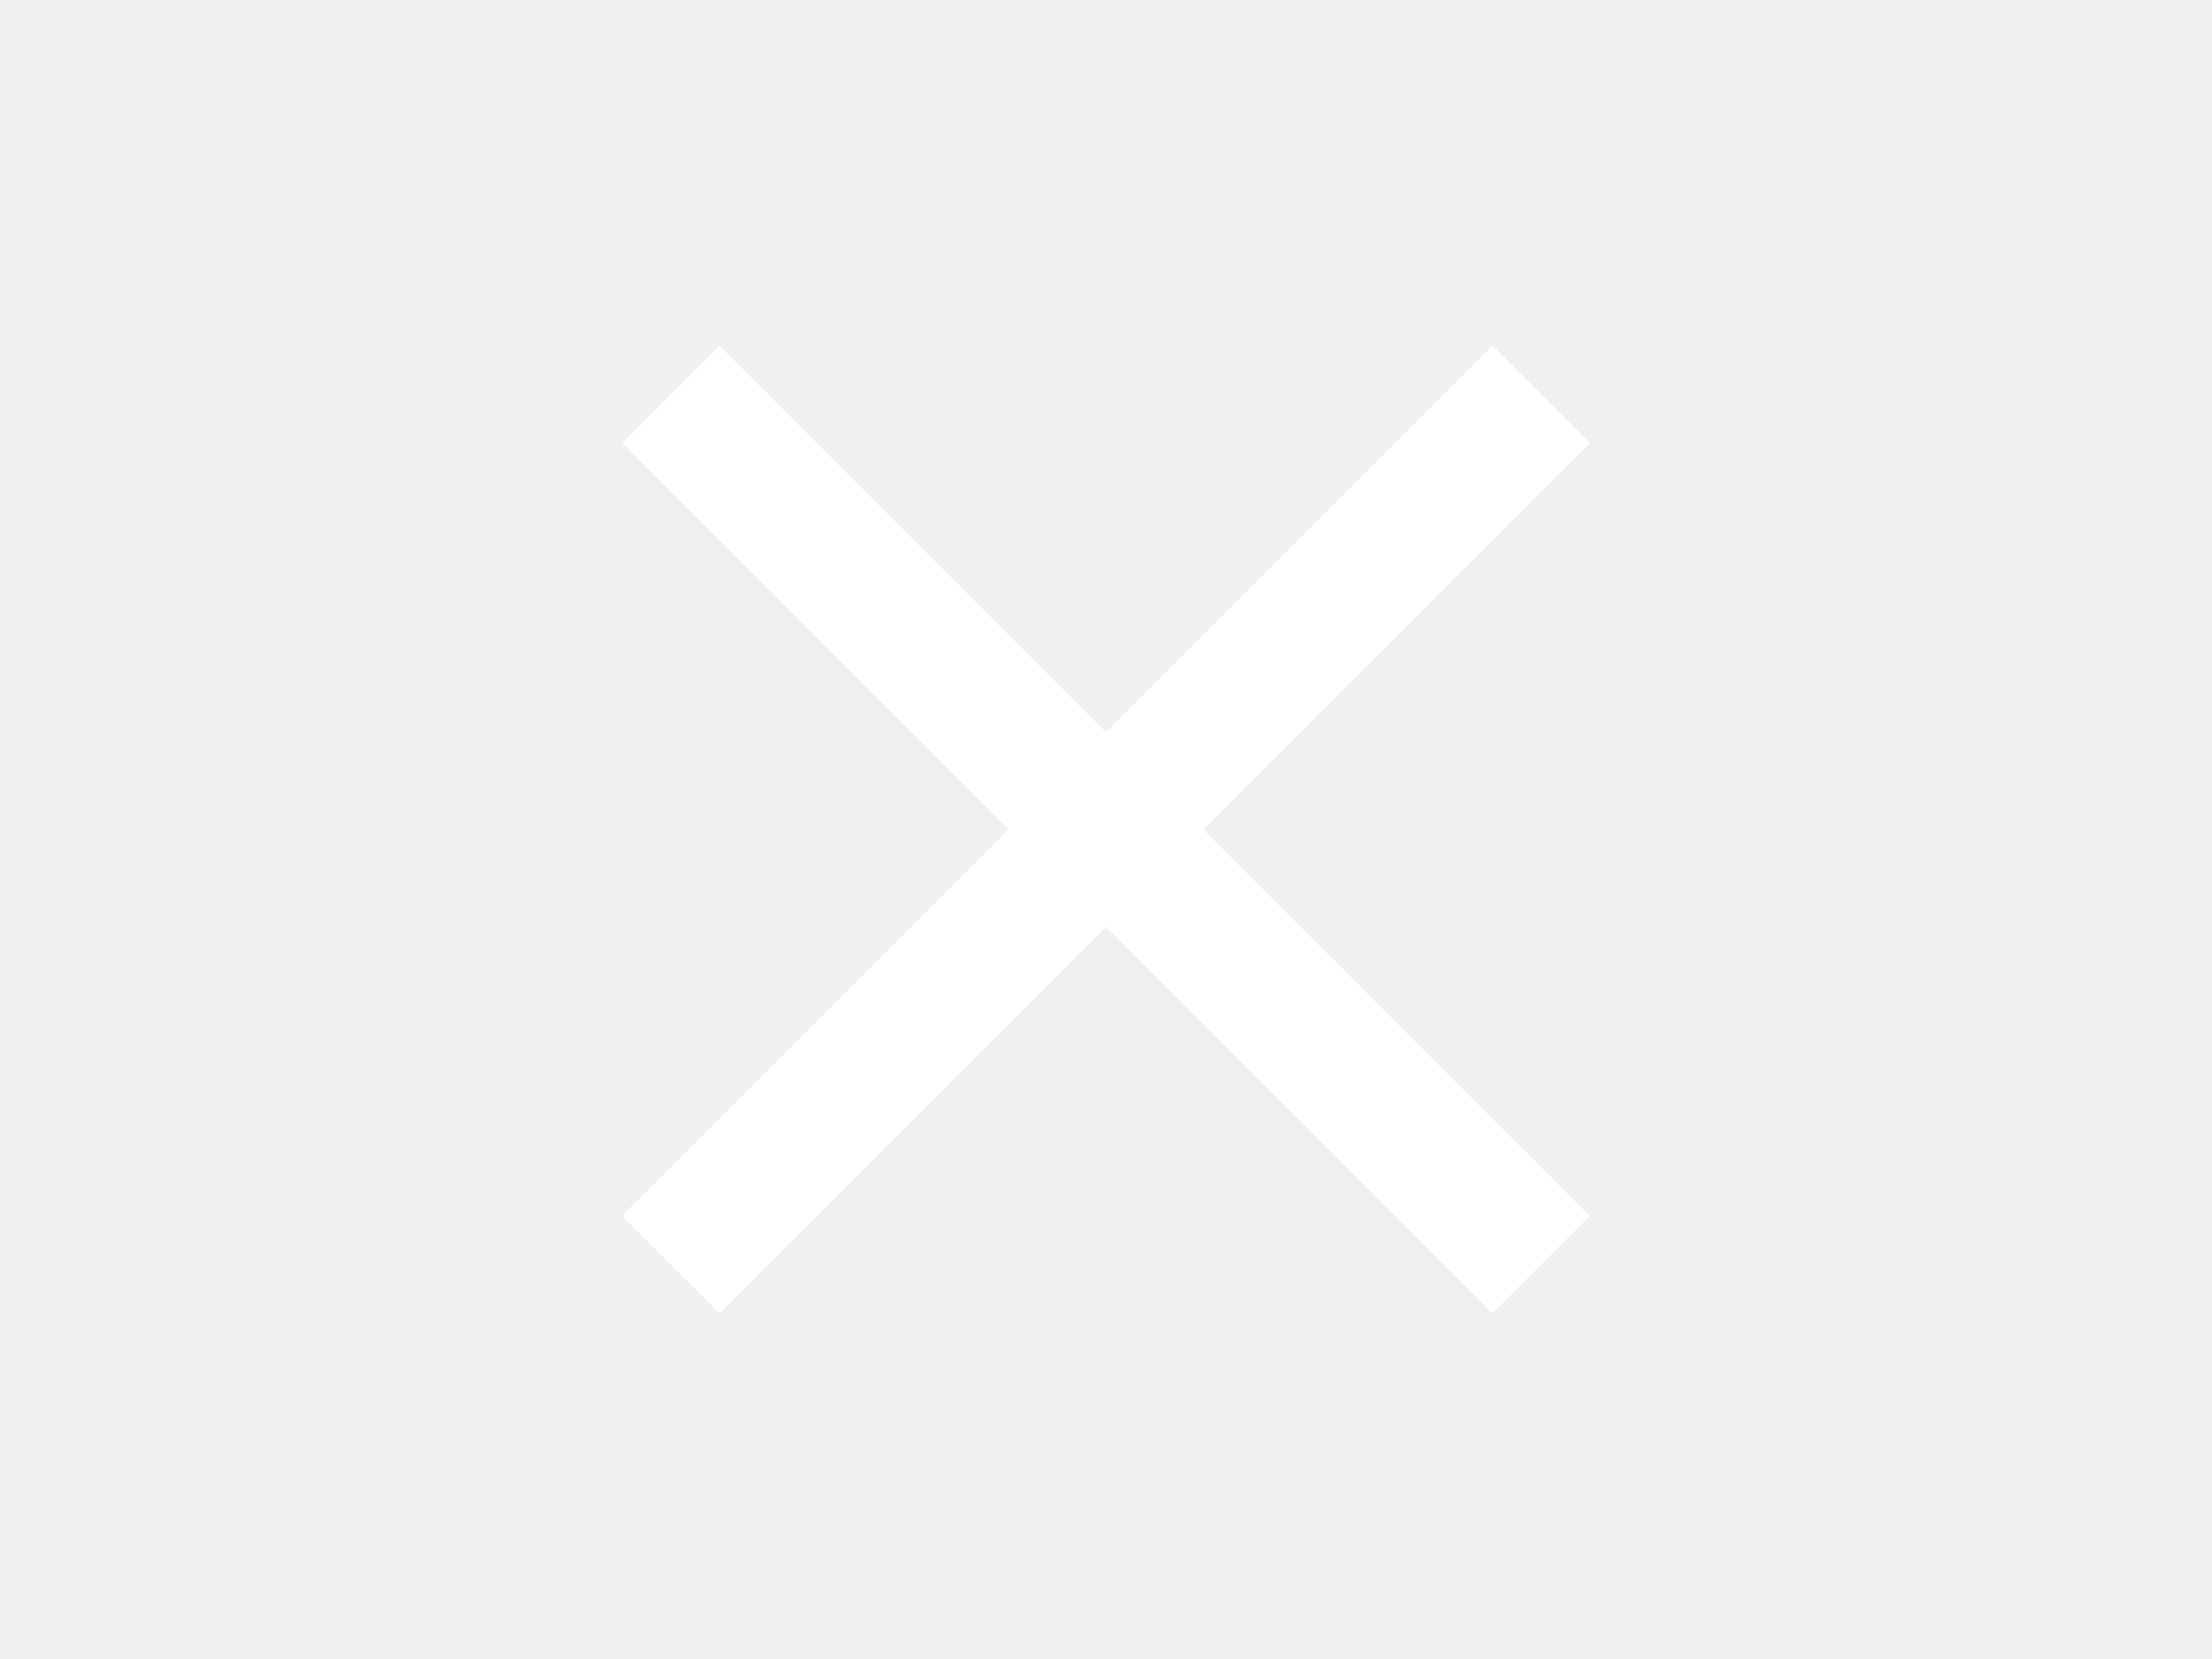
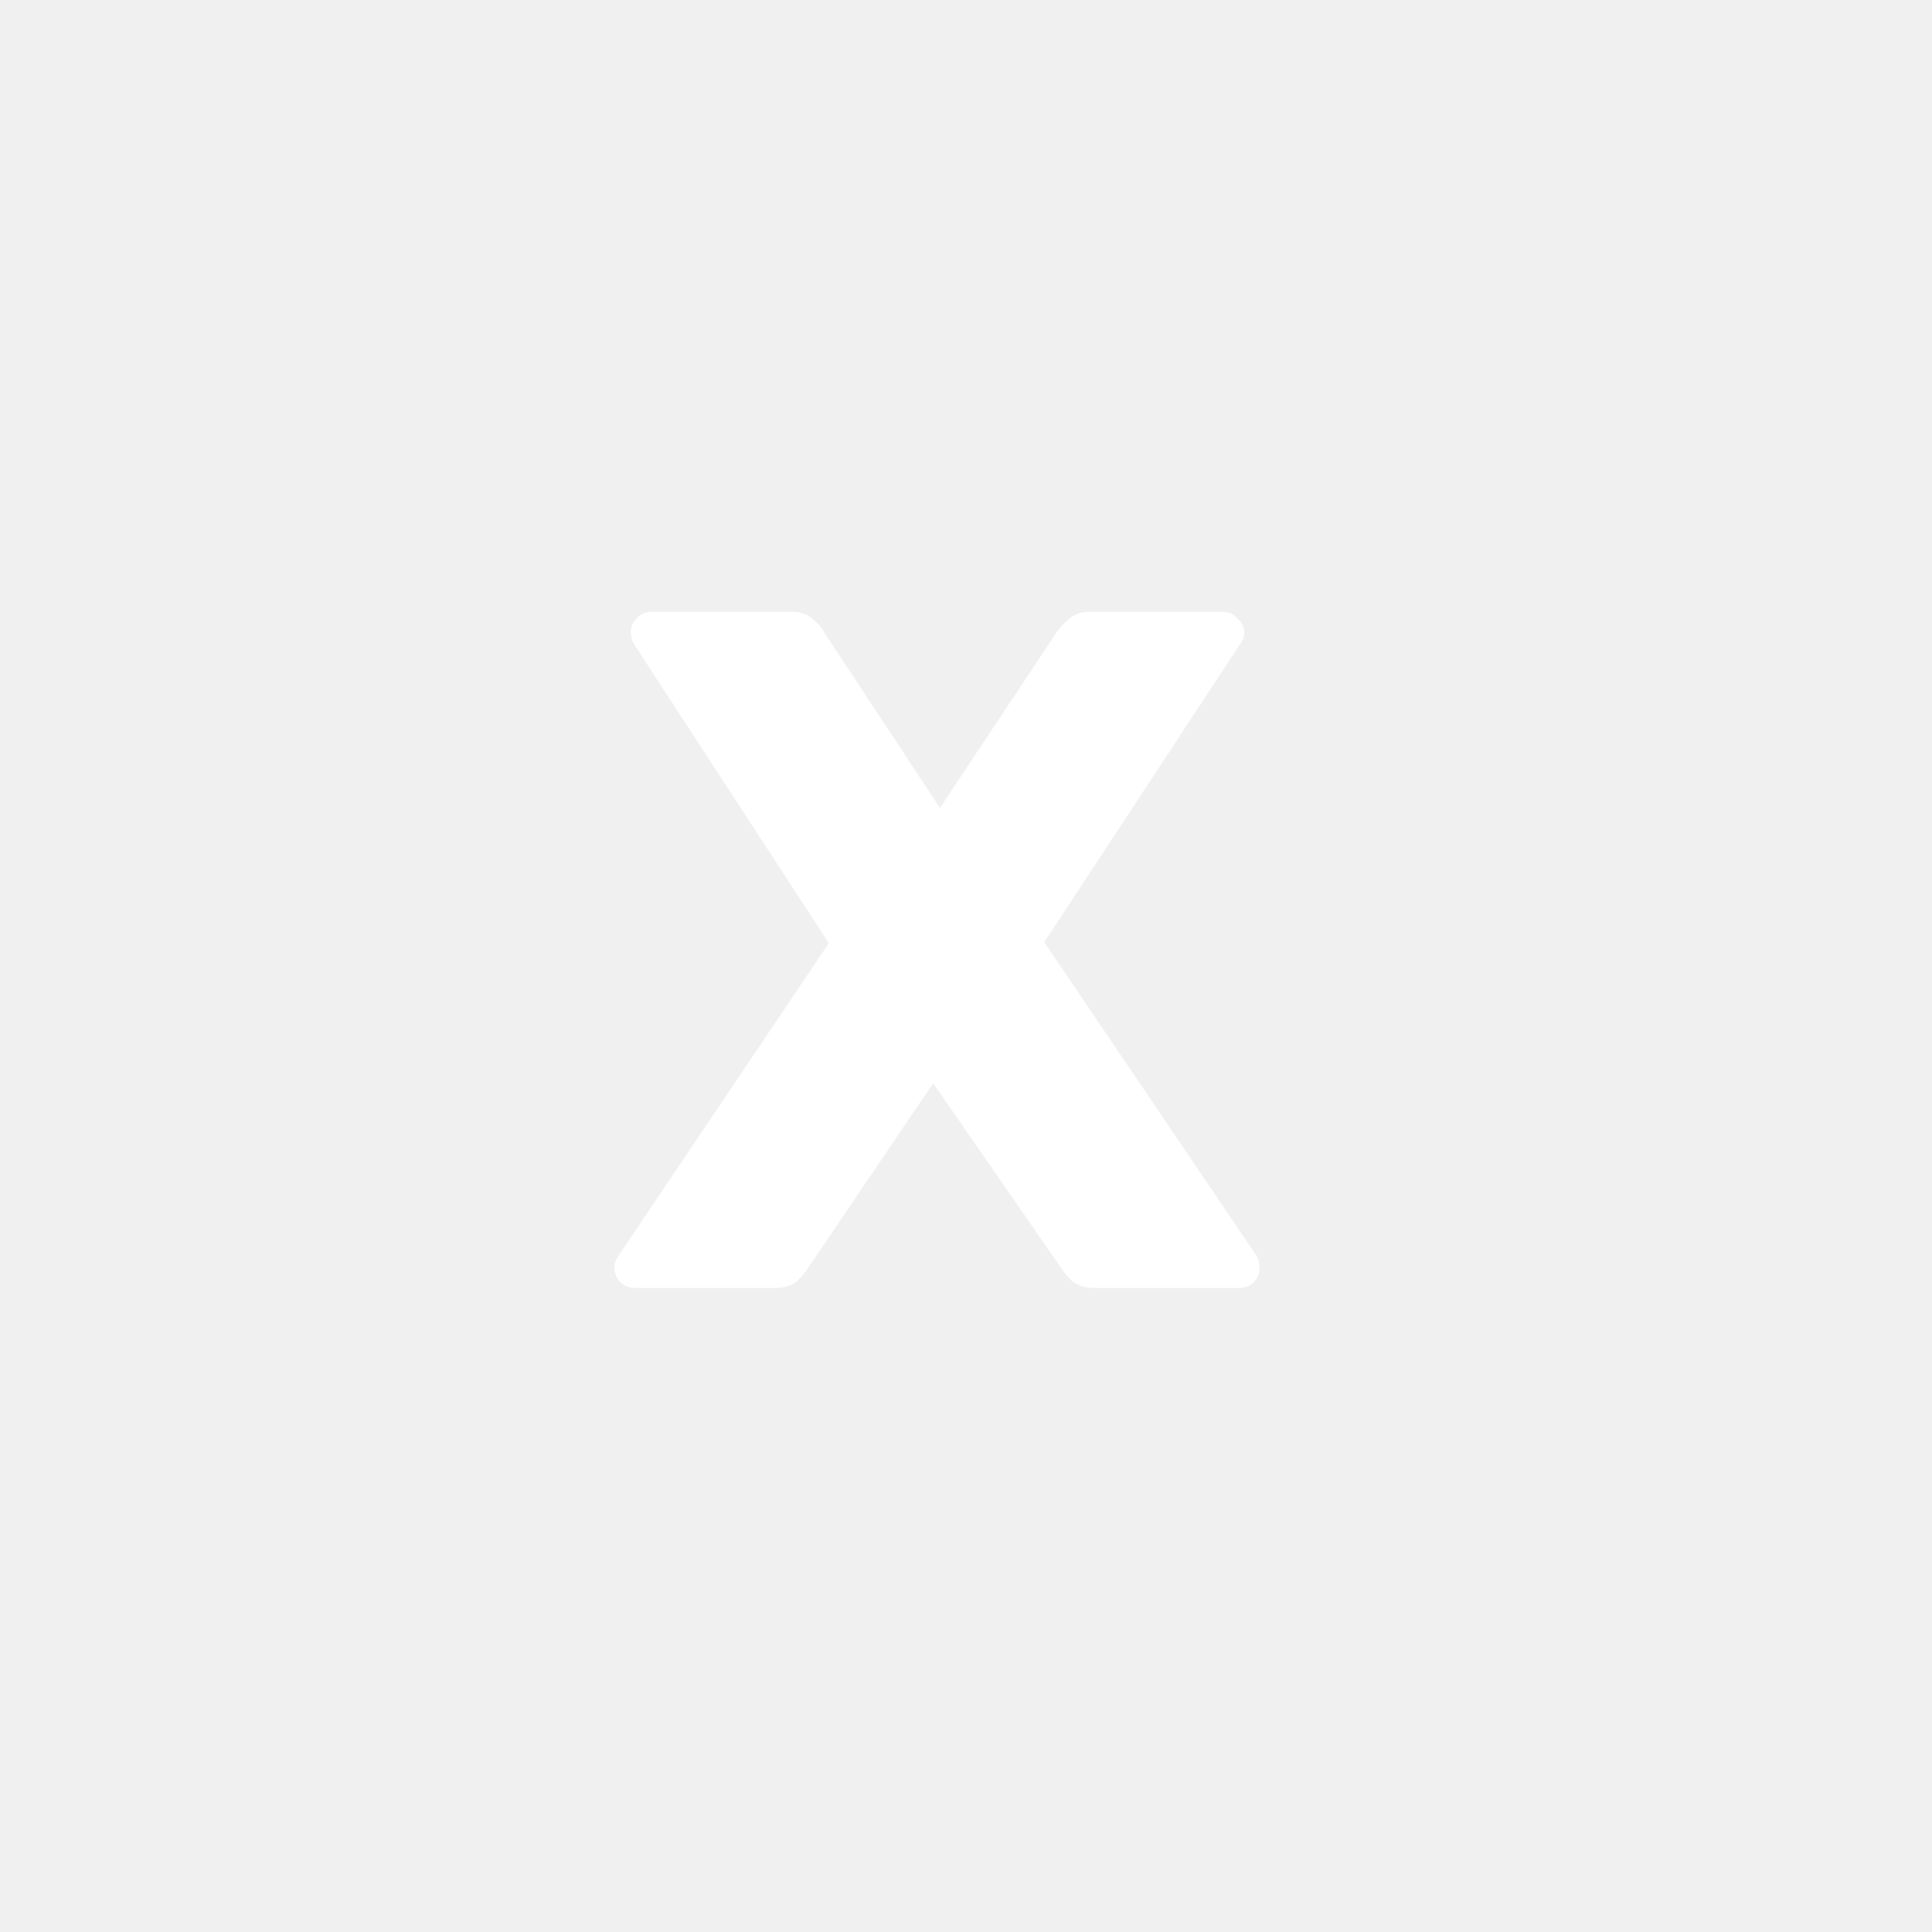
- <svg xmlns="http://www.w3.org/2000/svg" width="32" height="24" viewBox="0 0 96 96" fill="none">
-   <g clip-path="url(#clip0_1155_481)">
-     <path d="M76 25.64L70.36 20L48 42.36L25.64 20L20 25.64L42.36 48L20 70.36L25.64 76L48 53.64L70.36 76L76 70.36L53.64 48L76 25.64Z" fill="white" />
-   </g>
-   <defs>
-     <clipPath id="clip0_1155_481">
-       <rect width="96" height="96" fill="white" />
-     </clipPath>
-   </defs>
+ <svg xmlns="http://www.w3.org/2000/svg" width="24" height="24" viewBox="0 0 24 24" fill="none">
+   <path d="M7.896 16C7.824 16 7.76 15.976 7.704 15.928C7.656 15.872 7.632 15.812 7.632 15.748C7.632 15.724 7.636 15.7 7.644 15.676C7.652 15.652 7.664 15.628 7.68 15.604L10.296 11.716L7.872 7.996C7.848 7.948 7.836 7.9 7.836 7.852C7.836 7.788 7.86 7.732 7.908 7.684C7.956 7.628 8.016 7.6 8.088 7.6H9.828C9.948 7.6 10.04 7.632 10.104 7.696C10.168 7.752 10.212 7.804 10.236 7.852L11.676 10.036L13.128 7.852C13.16 7.804 13.208 7.752 13.272 7.696C13.336 7.632 13.428 7.6 13.548 7.6H15.192C15.264 7.6 15.324 7.628 15.372 7.684C15.428 7.732 15.456 7.788 15.456 7.852C15.456 7.908 15.44 7.956 15.408 7.996L12.972 11.704L15.612 15.604C15.628 15.628 15.636 15.652 15.636 15.676C15.644 15.7 15.648 15.724 15.648 15.748C15.648 15.812 15.624 15.872 15.576 15.928C15.528 15.976 15.468 16 15.396 16H13.608C13.488 16 13.392 15.972 13.32 15.916C13.256 15.852 13.212 15.8 13.188 15.76L11.592 13.456L10.032 15.76C10.008 15.8 9.964 15.852 9.9 15.916C9.836 15.972 9.744 16 9.624 16H7.896Z" fill="white" />
</svg>
